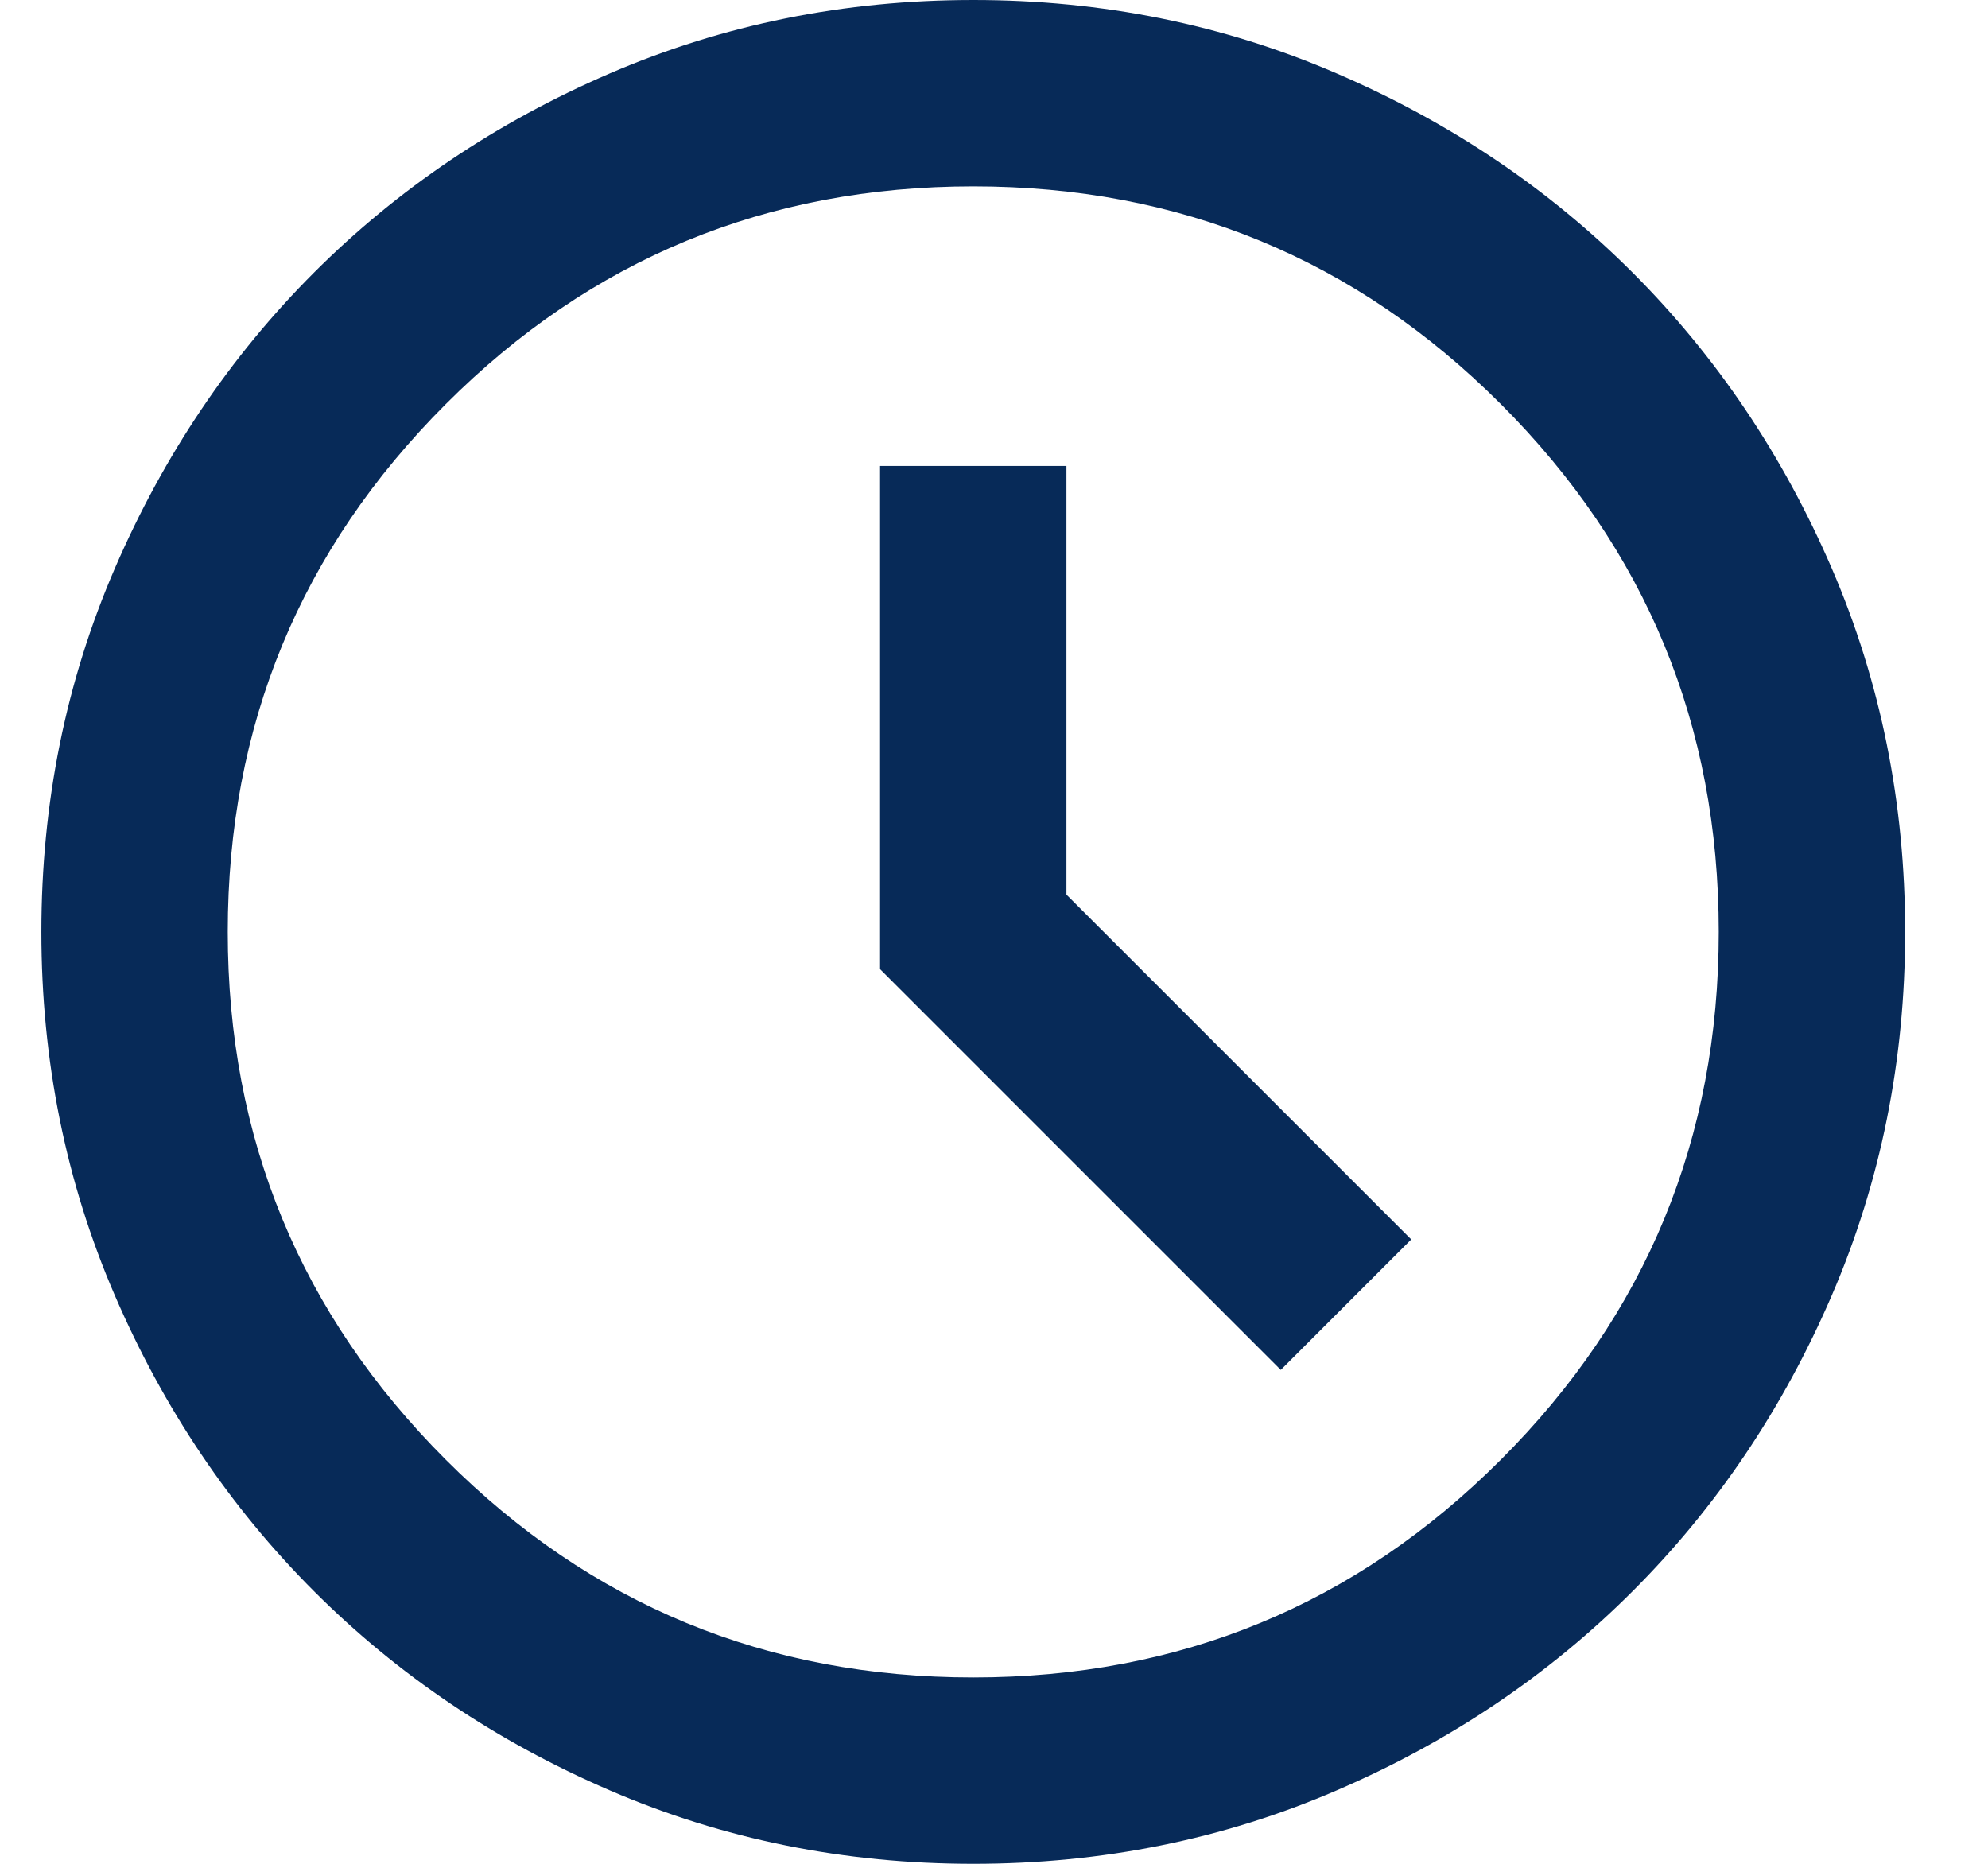
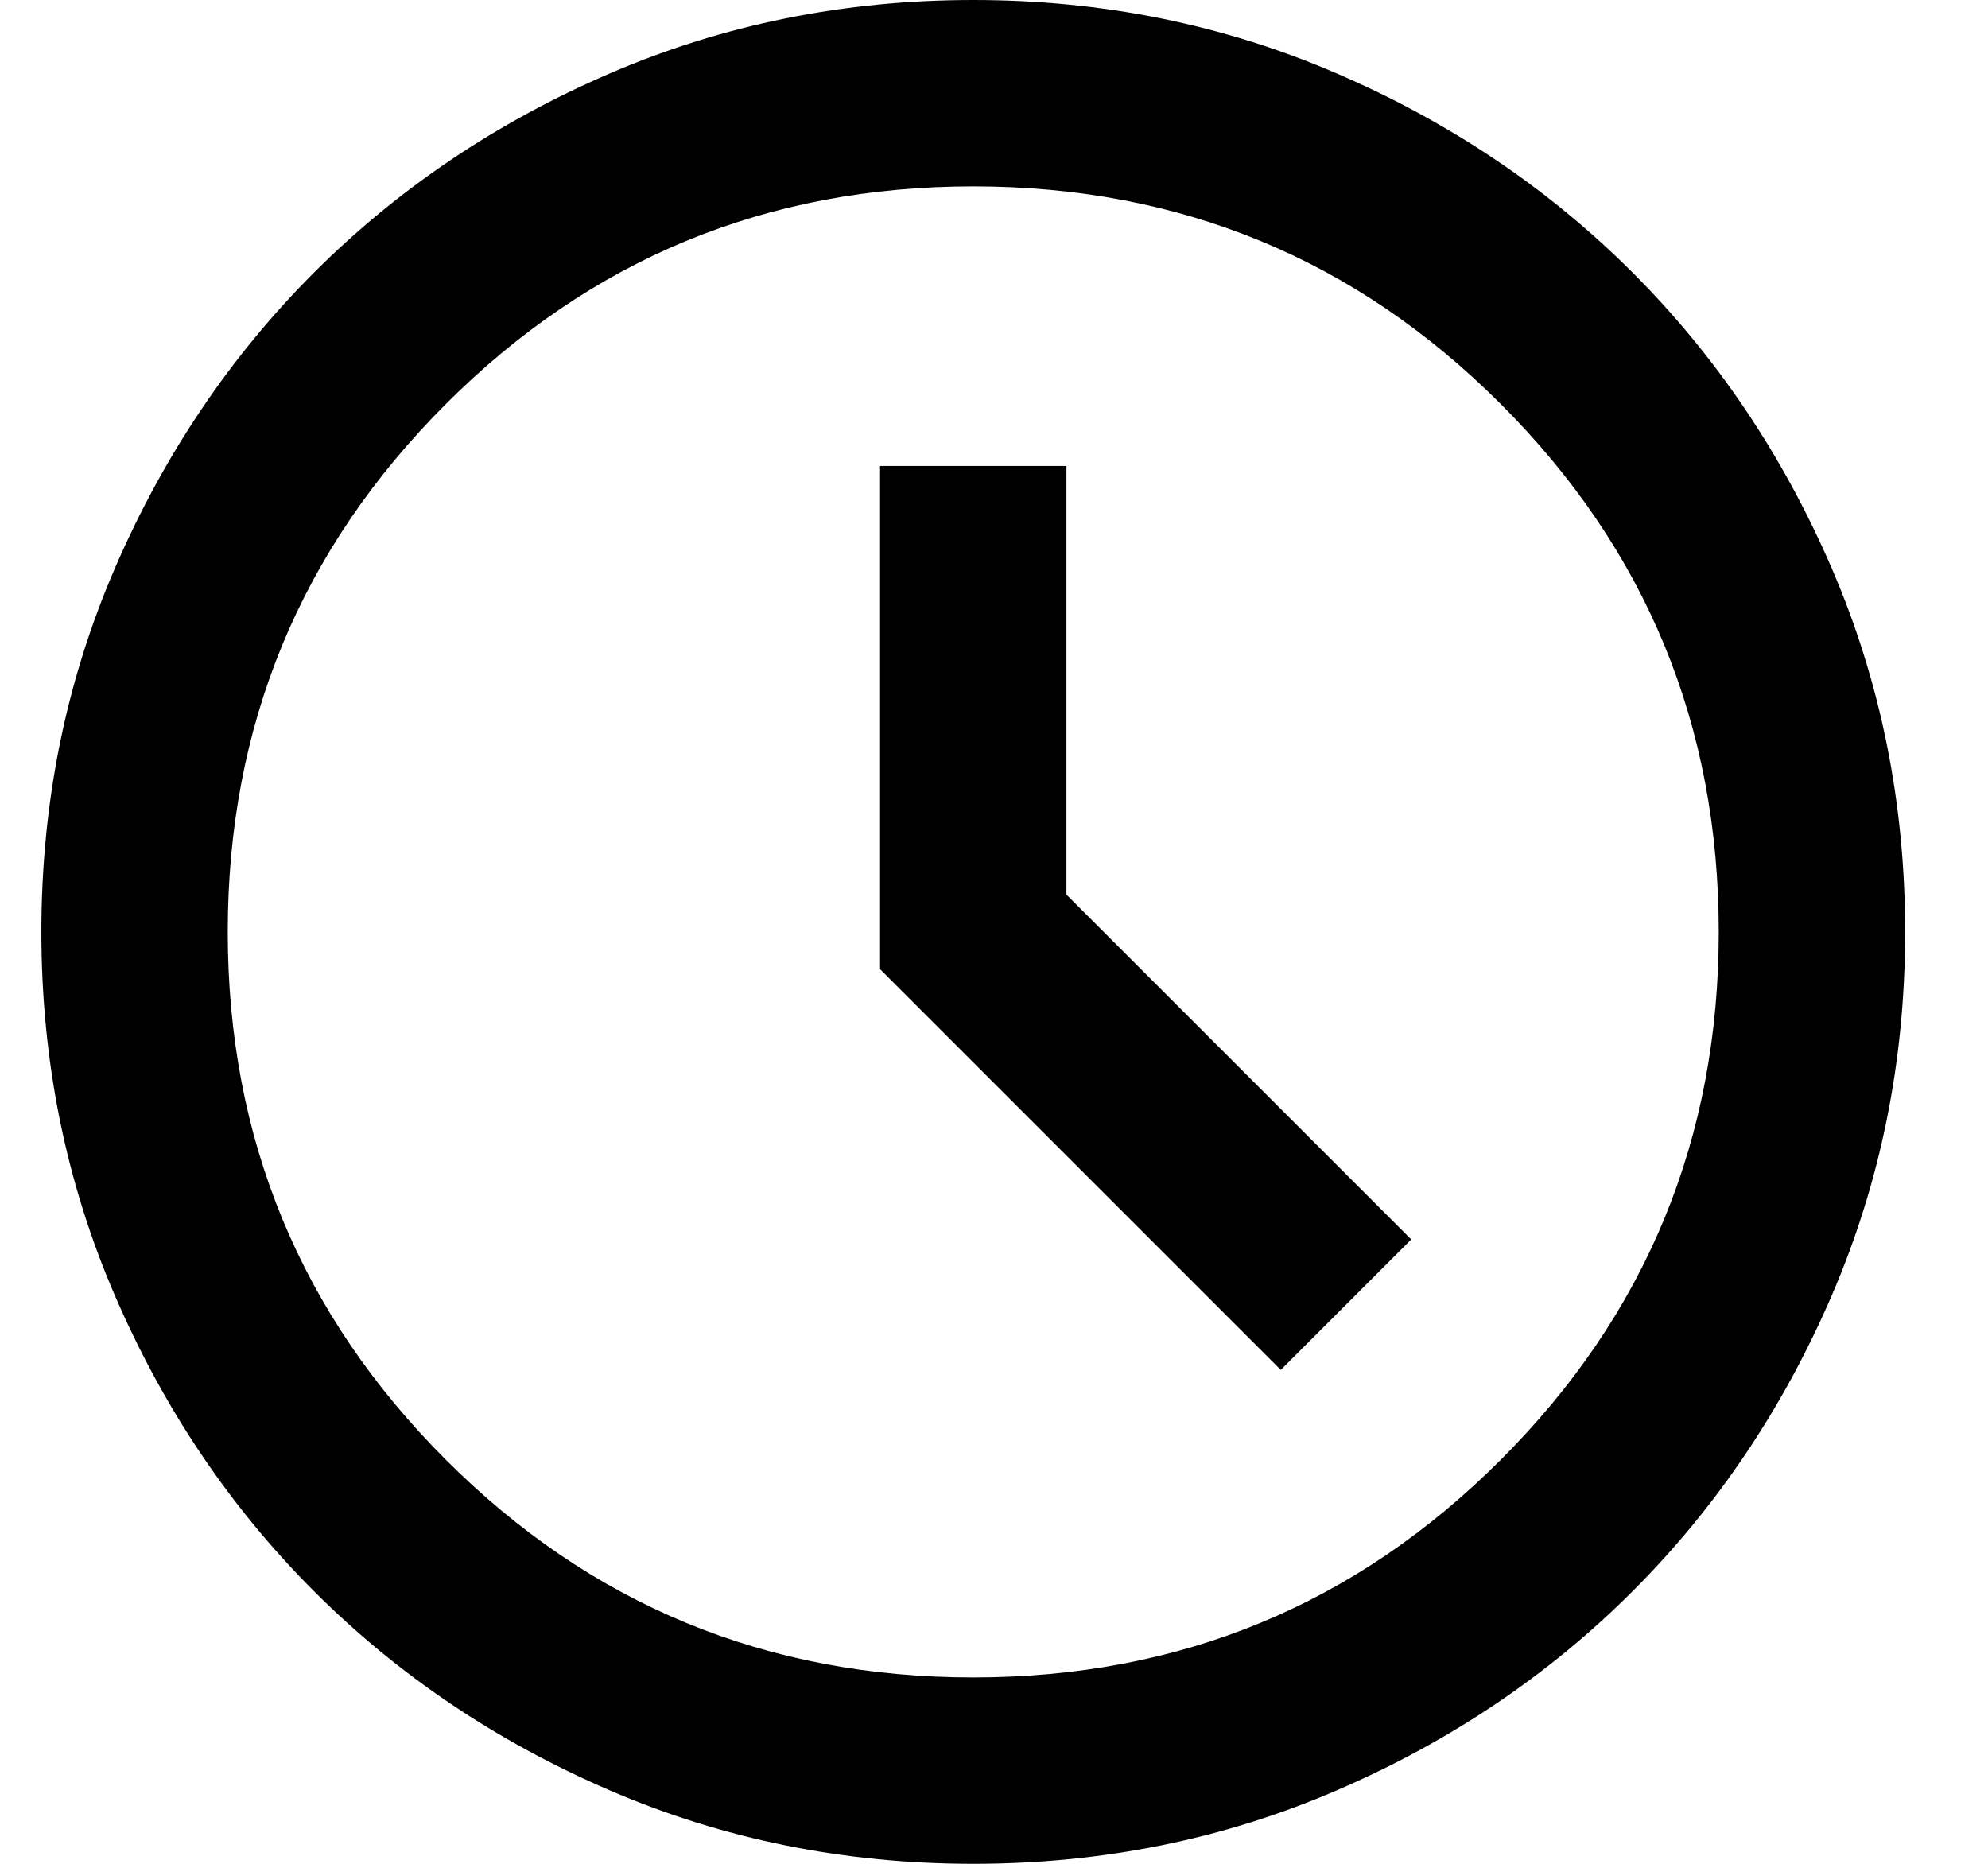
<svg xmlns="http://www.w3.org/2000/svg" width="16" height="15" viewBox="0 0 16 15" fill="none">
-   <path d="M10.308 11.025L11.358 9.975L8.583 7.2V3.75H7.083V7.8L10.308 11.025ZM7.833 15C6.796 15 5.821 14.803 4.908 14.409C3.996 14.016 3.202 13.481 2.527 12.806C1.852 12.131 1.318 11.338 0.924 10.425C0.53 9.512 0.333 8.537 0.333 7.5C0.333 6.463 0.53 5.487 0.924 4.575C1.318 3.663 1.852 2.869 2.527 2.194C3.202 1.519 3.996 0.984 4.908 0.591C5.821 0.197 6.796 0 7.833 0C8.871 0 9.846 0.197 10.758 0.591C11.671 0.984 12.465 1.519 13.14 2.194C13.815 2.869 14.349 3.663 14.743 4.575C15.136 5.487 15.333 6.463 15.333 7.5C15.333 8.537 15.136 9.512 14.743 10.425C14.349 11.338 13.815 12.131 13.14 12.806C12.465 13.481 11.671 14.016 10.758 14.409C9.846 14.803 8.871 15 7.833 15ZM7.833 13.5C9.496 13.5 10.912 12.916 12.08 11.747C13.249 10.578 13.833 9.162 13.833 7.5C13.833 5.838 13.249 4.422 12.08 3.253C10.912 2.084 9.496 1.5 7.833 1.5C6.171 1.5 4.755 2.084 3.587 3.253C2.418 4.422 1.833 5.838 1.833 7.5C1.833 9.162 2.418 10.578 3.587 11.747C4.755 12.916 6.171 13.5 7.833 13.5Z" fill="#072A58" />
+   <path d="M10.308 11.025L11.358 9.975L8.583 7.2V3.75H7.083V7.8L10.308 11.025ZM7.833 15C6.796 15 5.821 14.803 4.908 14.409C3.996 14.016 3.202 13.481 2.527 12.806C1.852 12.131 1.318 11.338 0.924 10.425C0.53 9.512 0.333 8.537 0.333 7.5C0.333 6.463 0.53 5.487 0.924 4.575C1.318 3.663 1.852 2.869 2.527 2.194C3.202 1.519 3.996 0.984 4.908 0.591C5.821 0.197 6.796 0 7.833 0C8.871 0 9.846 0.197 10.758 0.591C11.671 0.984 12.465 1.519 13.14 2.194C13.815 2.869 14.349 3.663 14.743 4.575C15.136 5.487 15.333 6.463 15.333 7.5C15.333 8.537 15.136 9.512 14.743 10.425C14.349 11.338 13.815 12.131 13.14 12.806C12.465 13.481 11.671 14.016 10.758 14.409C9.846 14.803 8.871 15 7.833 15ZM7.833 13.5C9.496 13.5 10.912 12.916 12.08 11.747C13.249 10.578 13.833 9.162 13.833 7.5C13.833 5.838 13.249 4.422 12.08 3.253C10.912 2.084 9.496 1.5 7.833 1.5C6.171 1.5 4.755 2.084 3.587 3.253C2.418 4.422 1.833 5.838 1.833 7.5C1.833 9.162 2.418 10.578 3.587 11.747C4.755 12.916 6.171 13.5 7.833 13.5Z" fill="currentColor" />
</svg>
